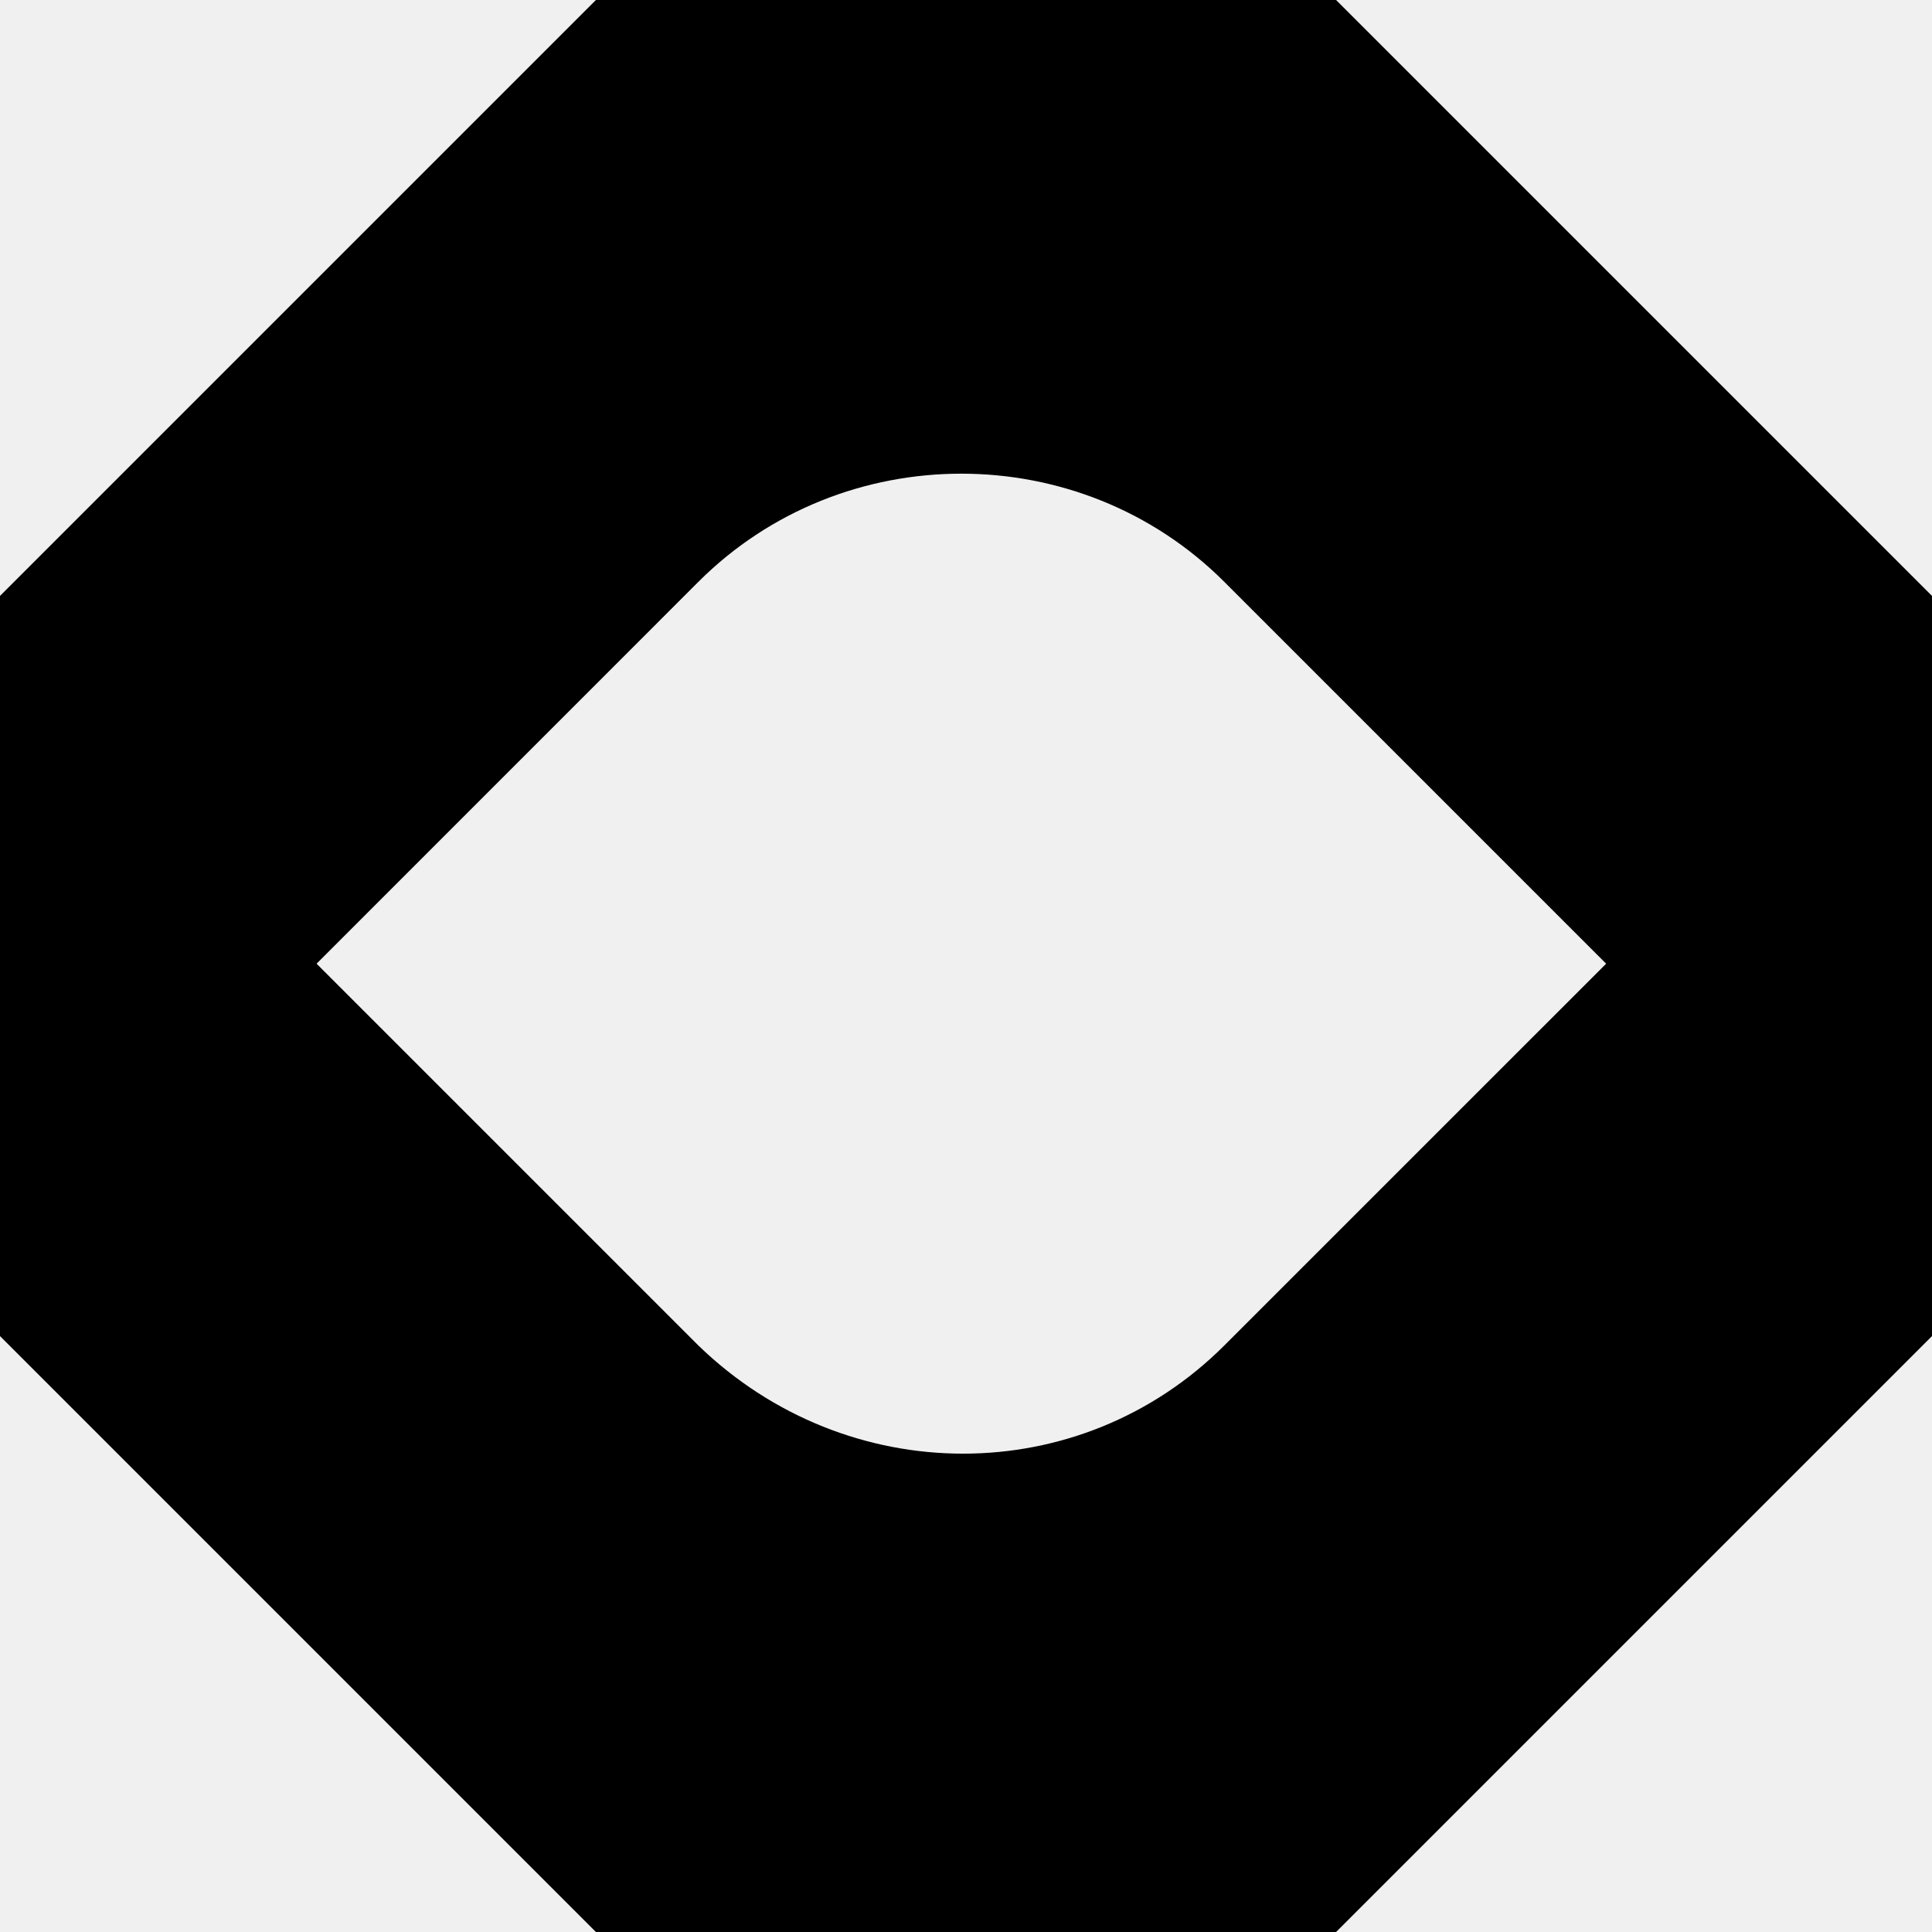
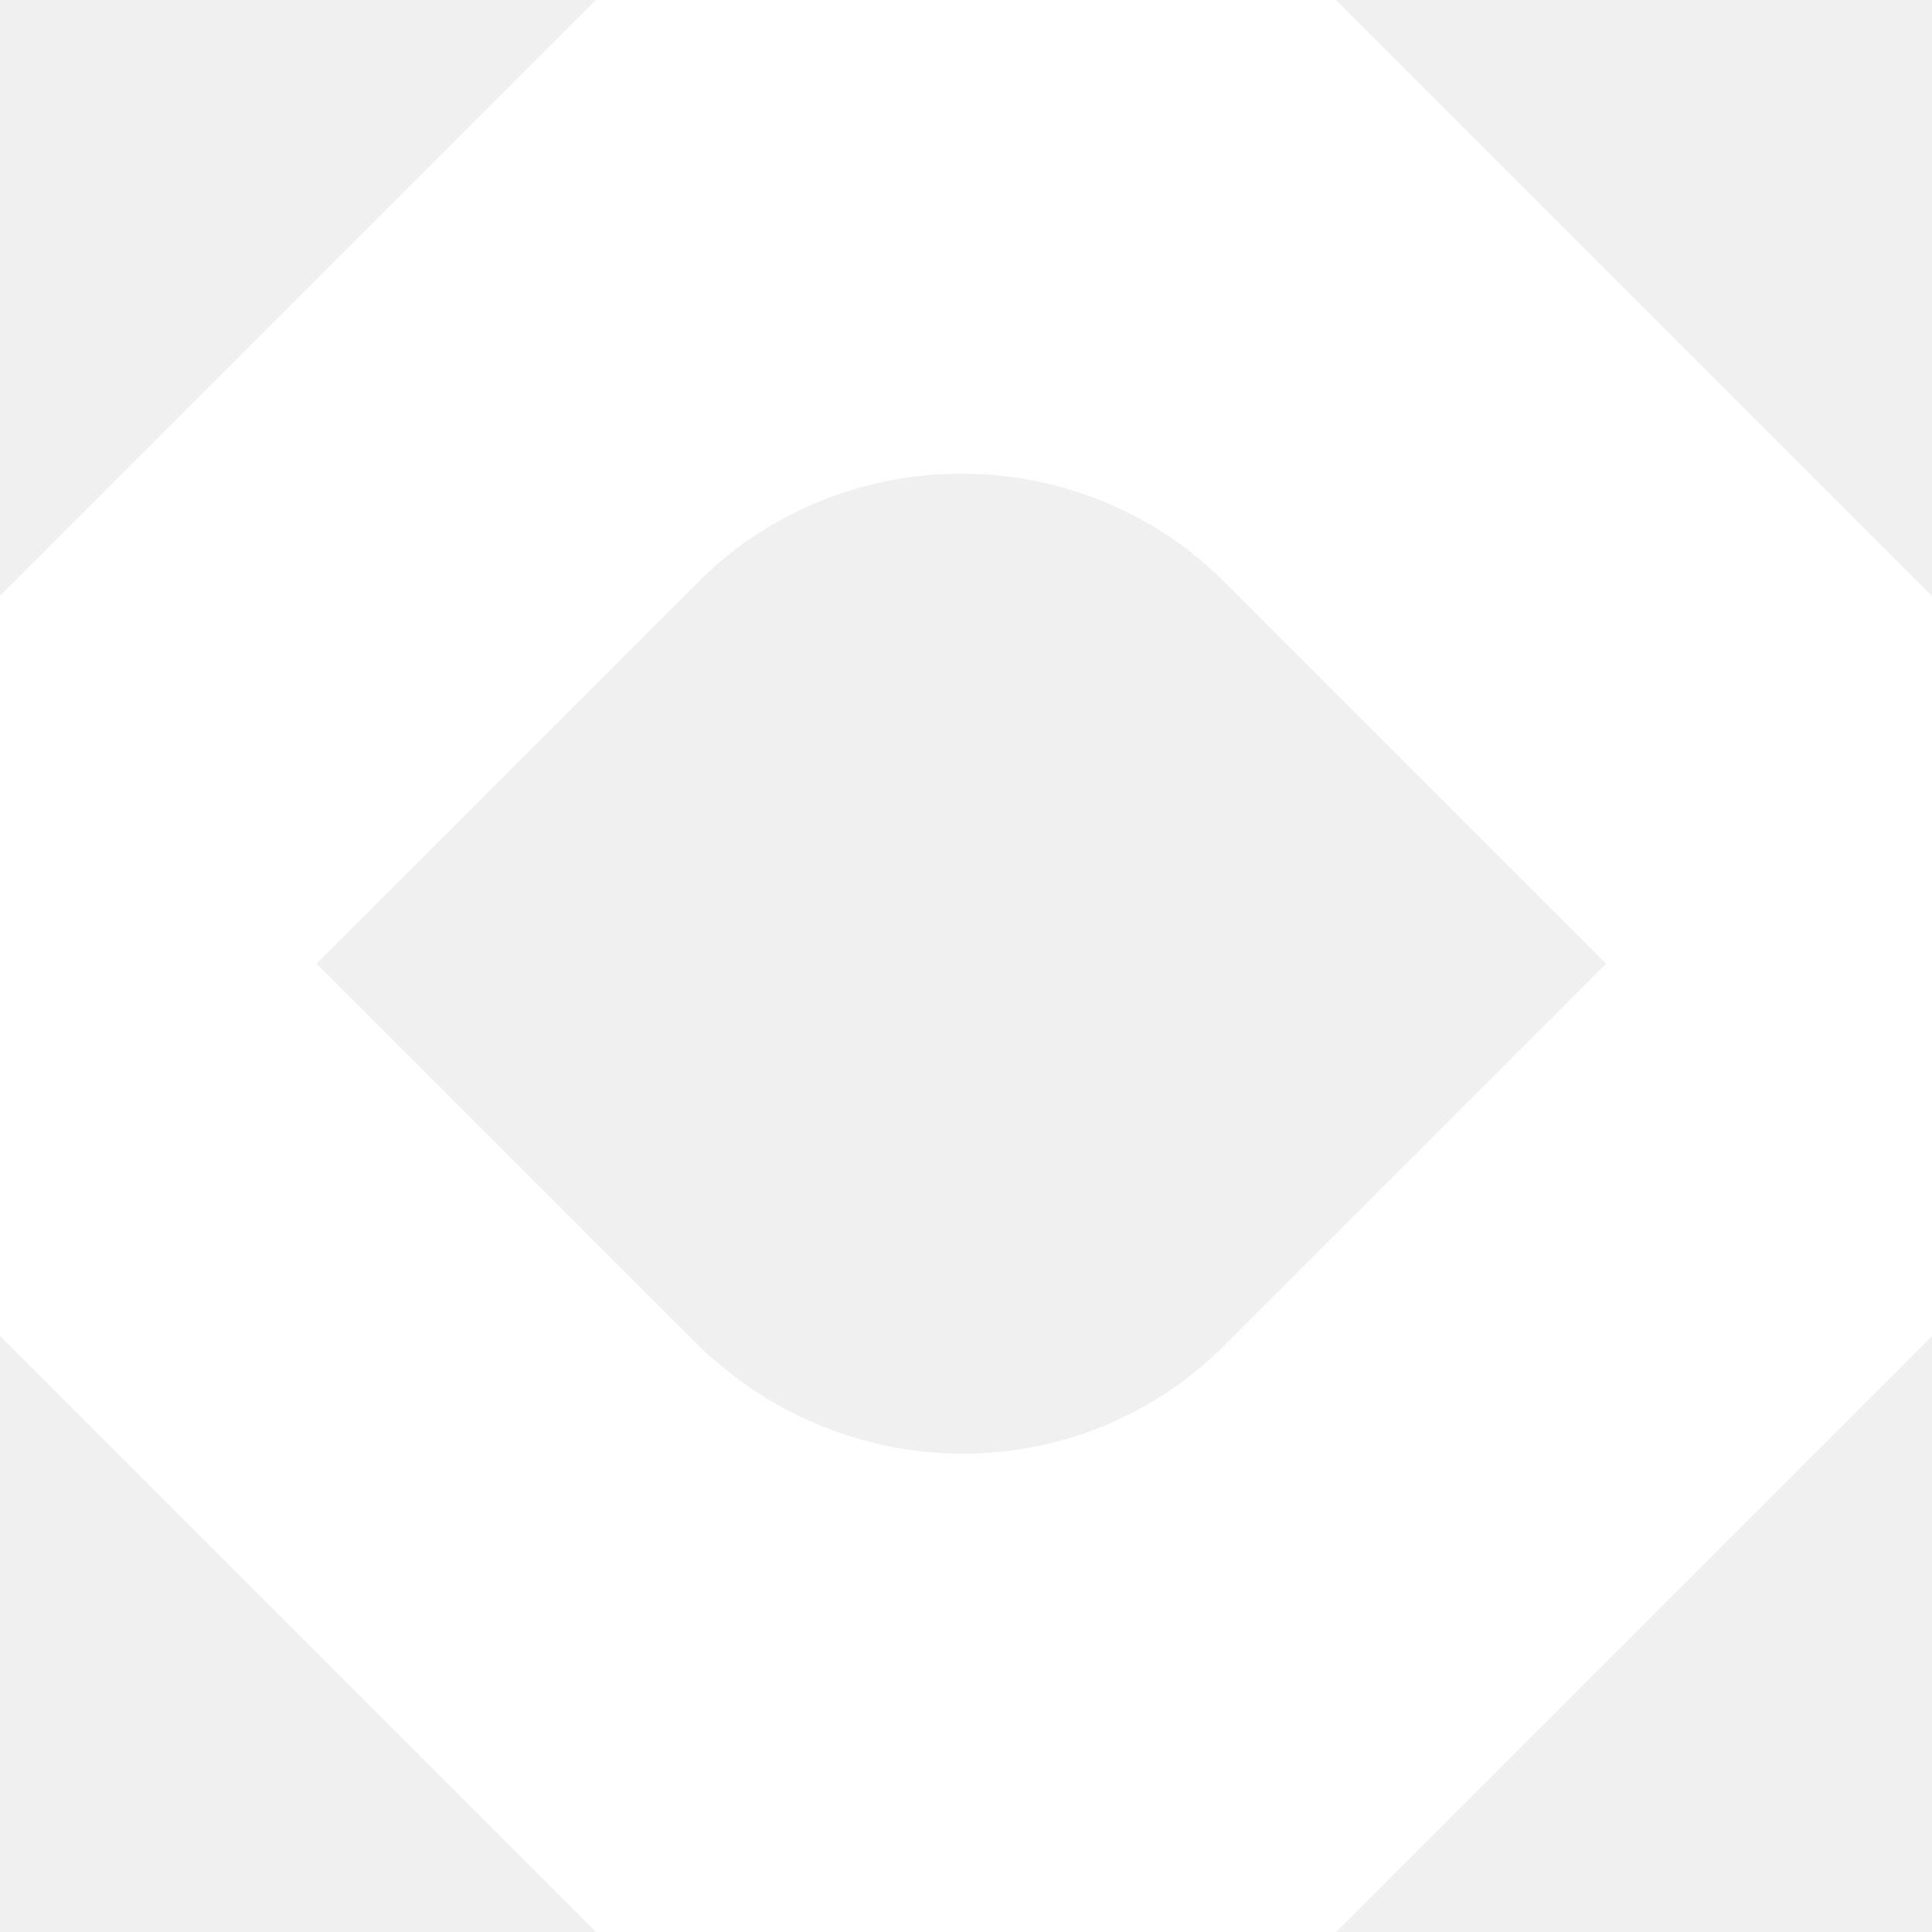
<svg xmlns="http://www.w3.org/2000/svg" width="36" height="36" viewBox="0 0 36 36" fill="none">
-   <path d="M24.896 0H11.104L0 11.104V24.896L11.104 36H24.896L36 24.896V11.104L24.896 0ZM13.012 25.07L5.899 17.957L13.012 10.843C15.701 8.154 20.125 8.154 22.814 10.843L29.928 17.957L22.814 25.07C20.125 27.759 15.788 27.759 13.012 25.07Z" fill="black" />
+   <path d="M24.896 0H11.104L0 11.104V24.896L11.104 36H24.896L36 24.896V11.104L24.896 0ZM13.012 25.07L5.899 17.957L13.012 10.843C15.701 8.154 20.125 8.154 22.814 10.843L29.928 17.957L22.814 25.07C20.125 27.759 15.788 27.759 13.012 25.07Z" fill="white" />
</svg>
